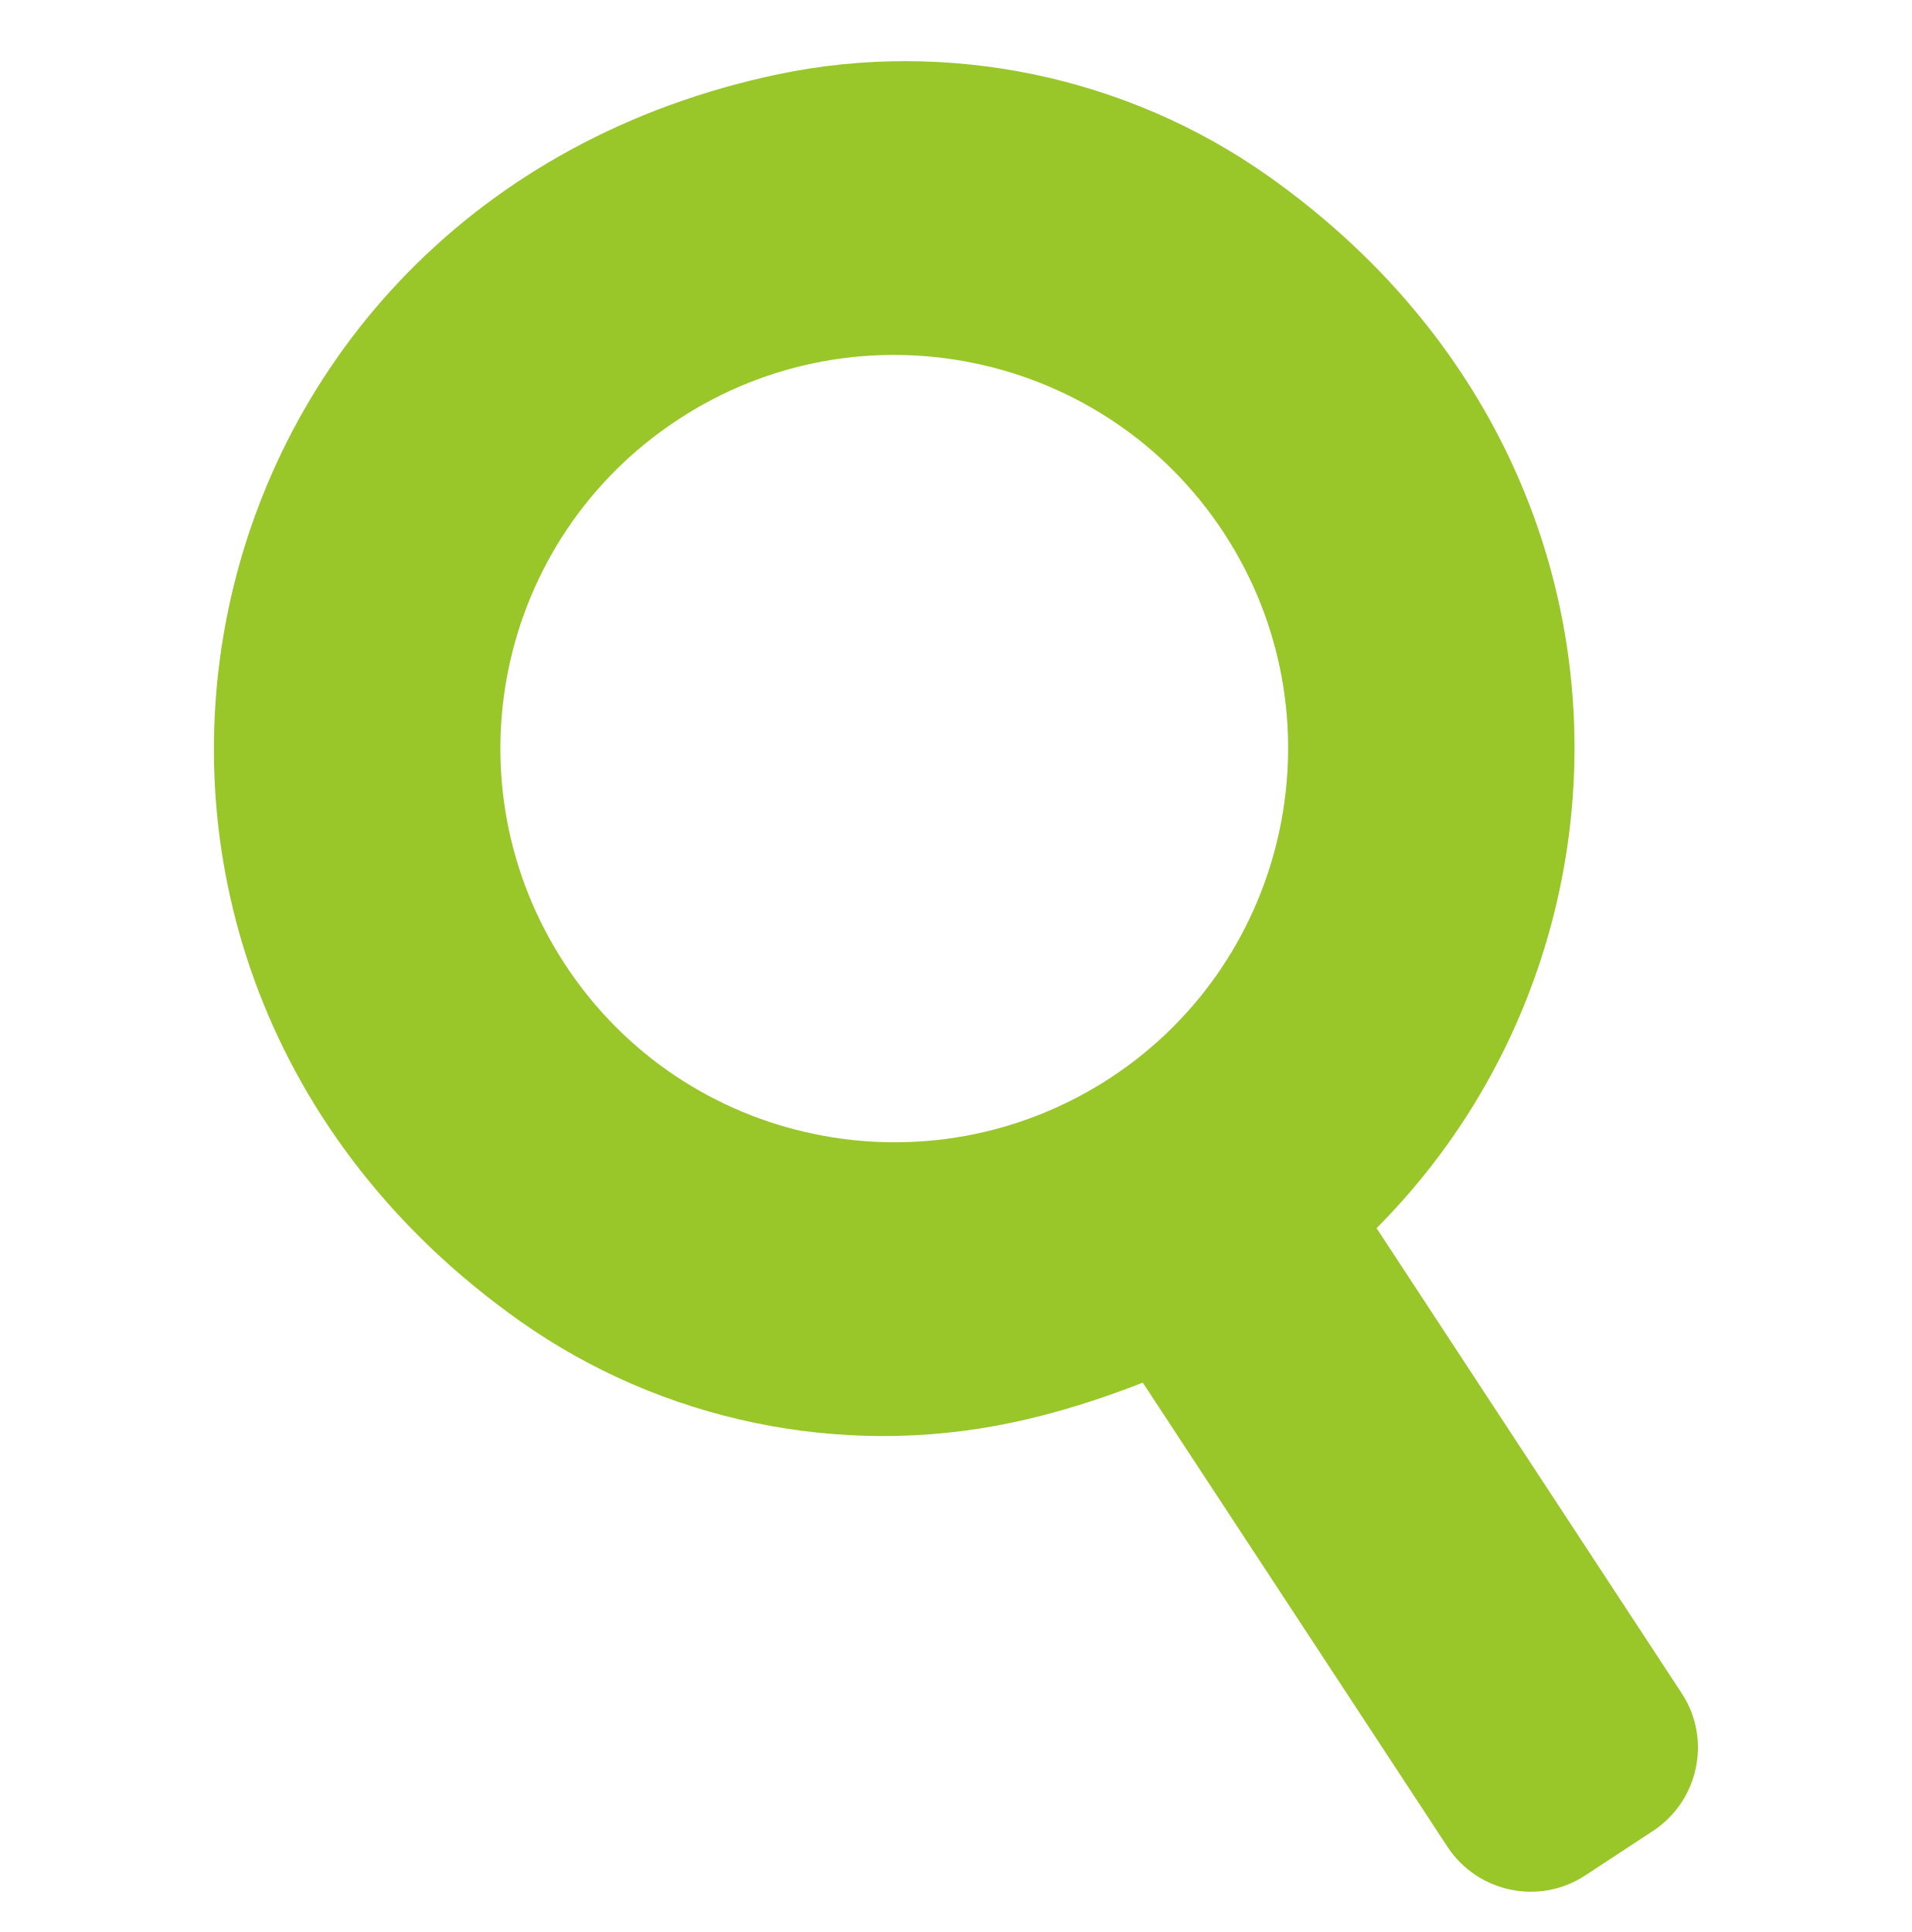
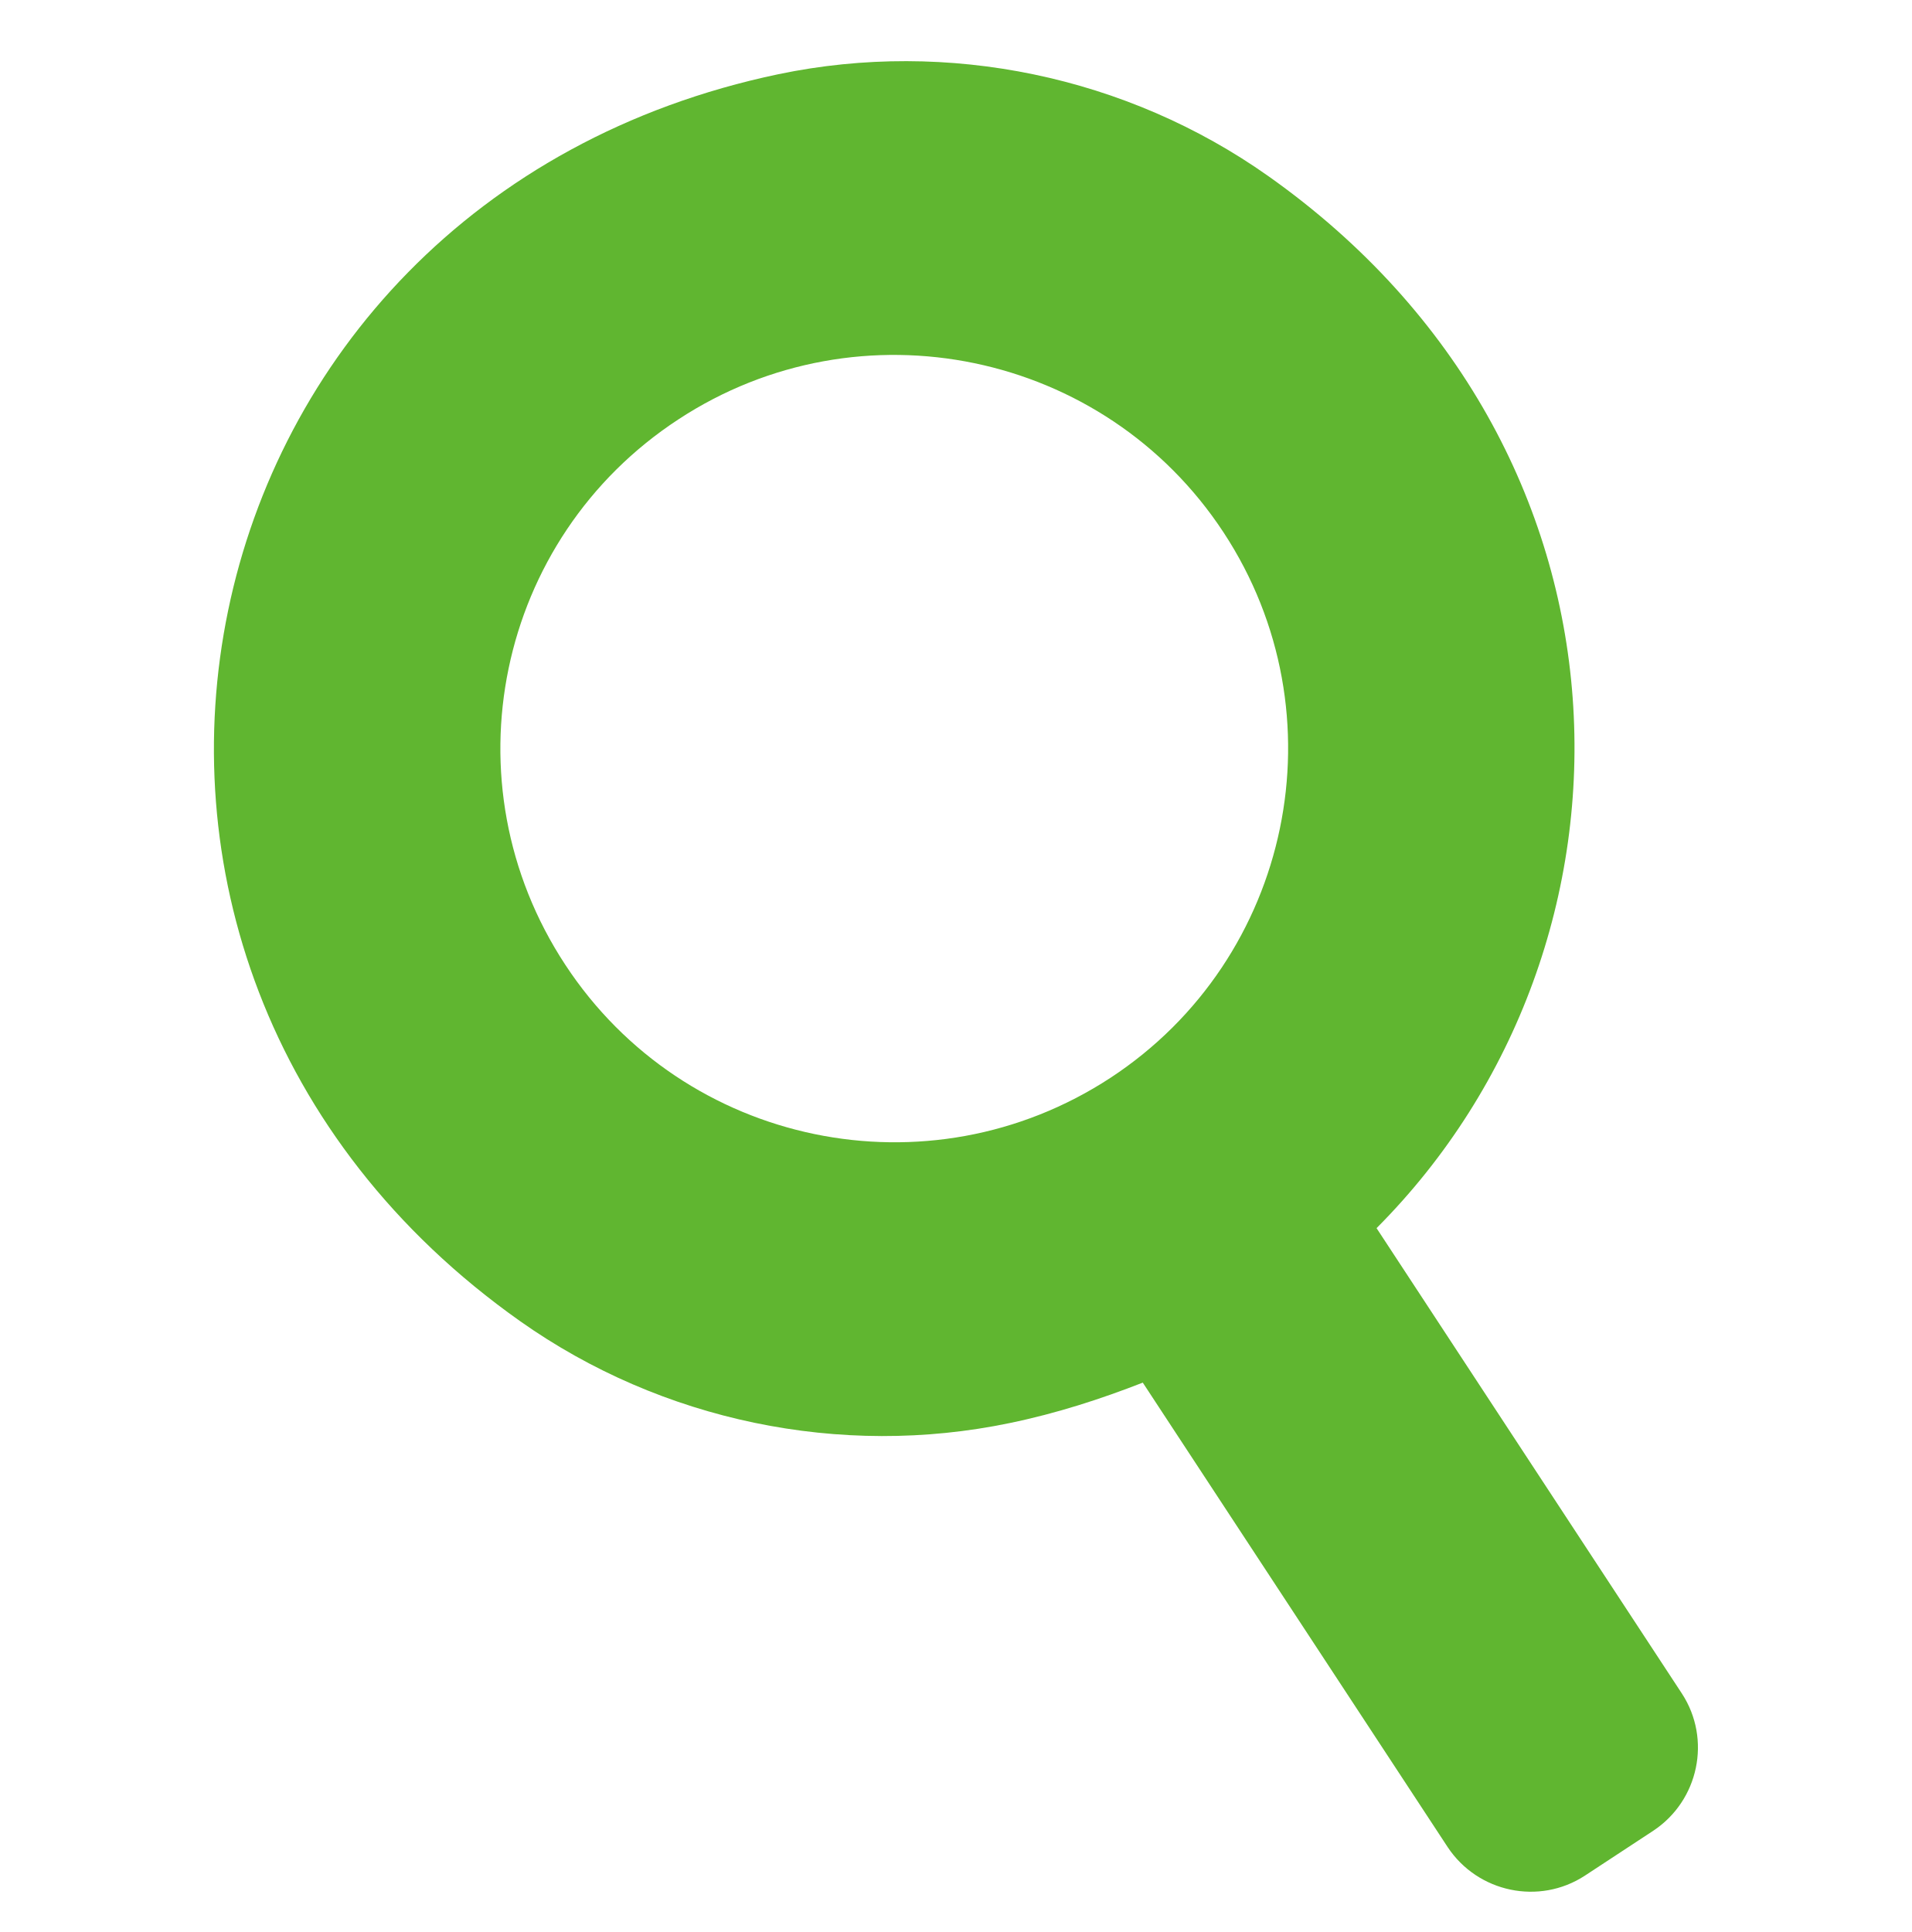
- <svg xmlns="http://www.w3.org/2000/svg" version="1.1" id="레이어_1" x="0px" y="0px" viewBox="0 0 37.37 37.77" style="enable-background:new 0 0 37.37 37.77;" xml:space="preserve" fill="#99C729">
+ <svg xmlns="http://www.w3.org/2000/svg" version="1.1" id="레이어_1" x="0px" y="0px" viewBox="0 0 37.37 37.77" style="enable-background:new 0 0 37.37 37.77;" xml:space="preserve" fill="#60B630">
  <path class="st7" d="M26.91,24.01c5.52-5.54,5.41-15.25-2.12-20.57c-2.76-1.95-6.26-2.68-9.57-1.99  C3.25,3.96,0.18,18.77,10.17,25.83c2.76,1.95,6.26,2.68,9.57,1.99c0.92-0.19,1.78-0.47,2.6-0.79l5.96,9.08  c0.59,0.89,1.79,1.14,2.68,0.56l1.34-0.88c0.89-0.59,1.14-1.79,0.56-2.68L26.91,24.01z M21.71,21.07  c-3.56,2.33-8.33,1.34-10.66-2.21C8.71,15.3,9.7,10.53,13.26,8.2c3.55-2.33,8.33-1.34,10.66,2.21  C26.25,13.96,25.26,18.74,21.71,21.07z" />
</svg>
